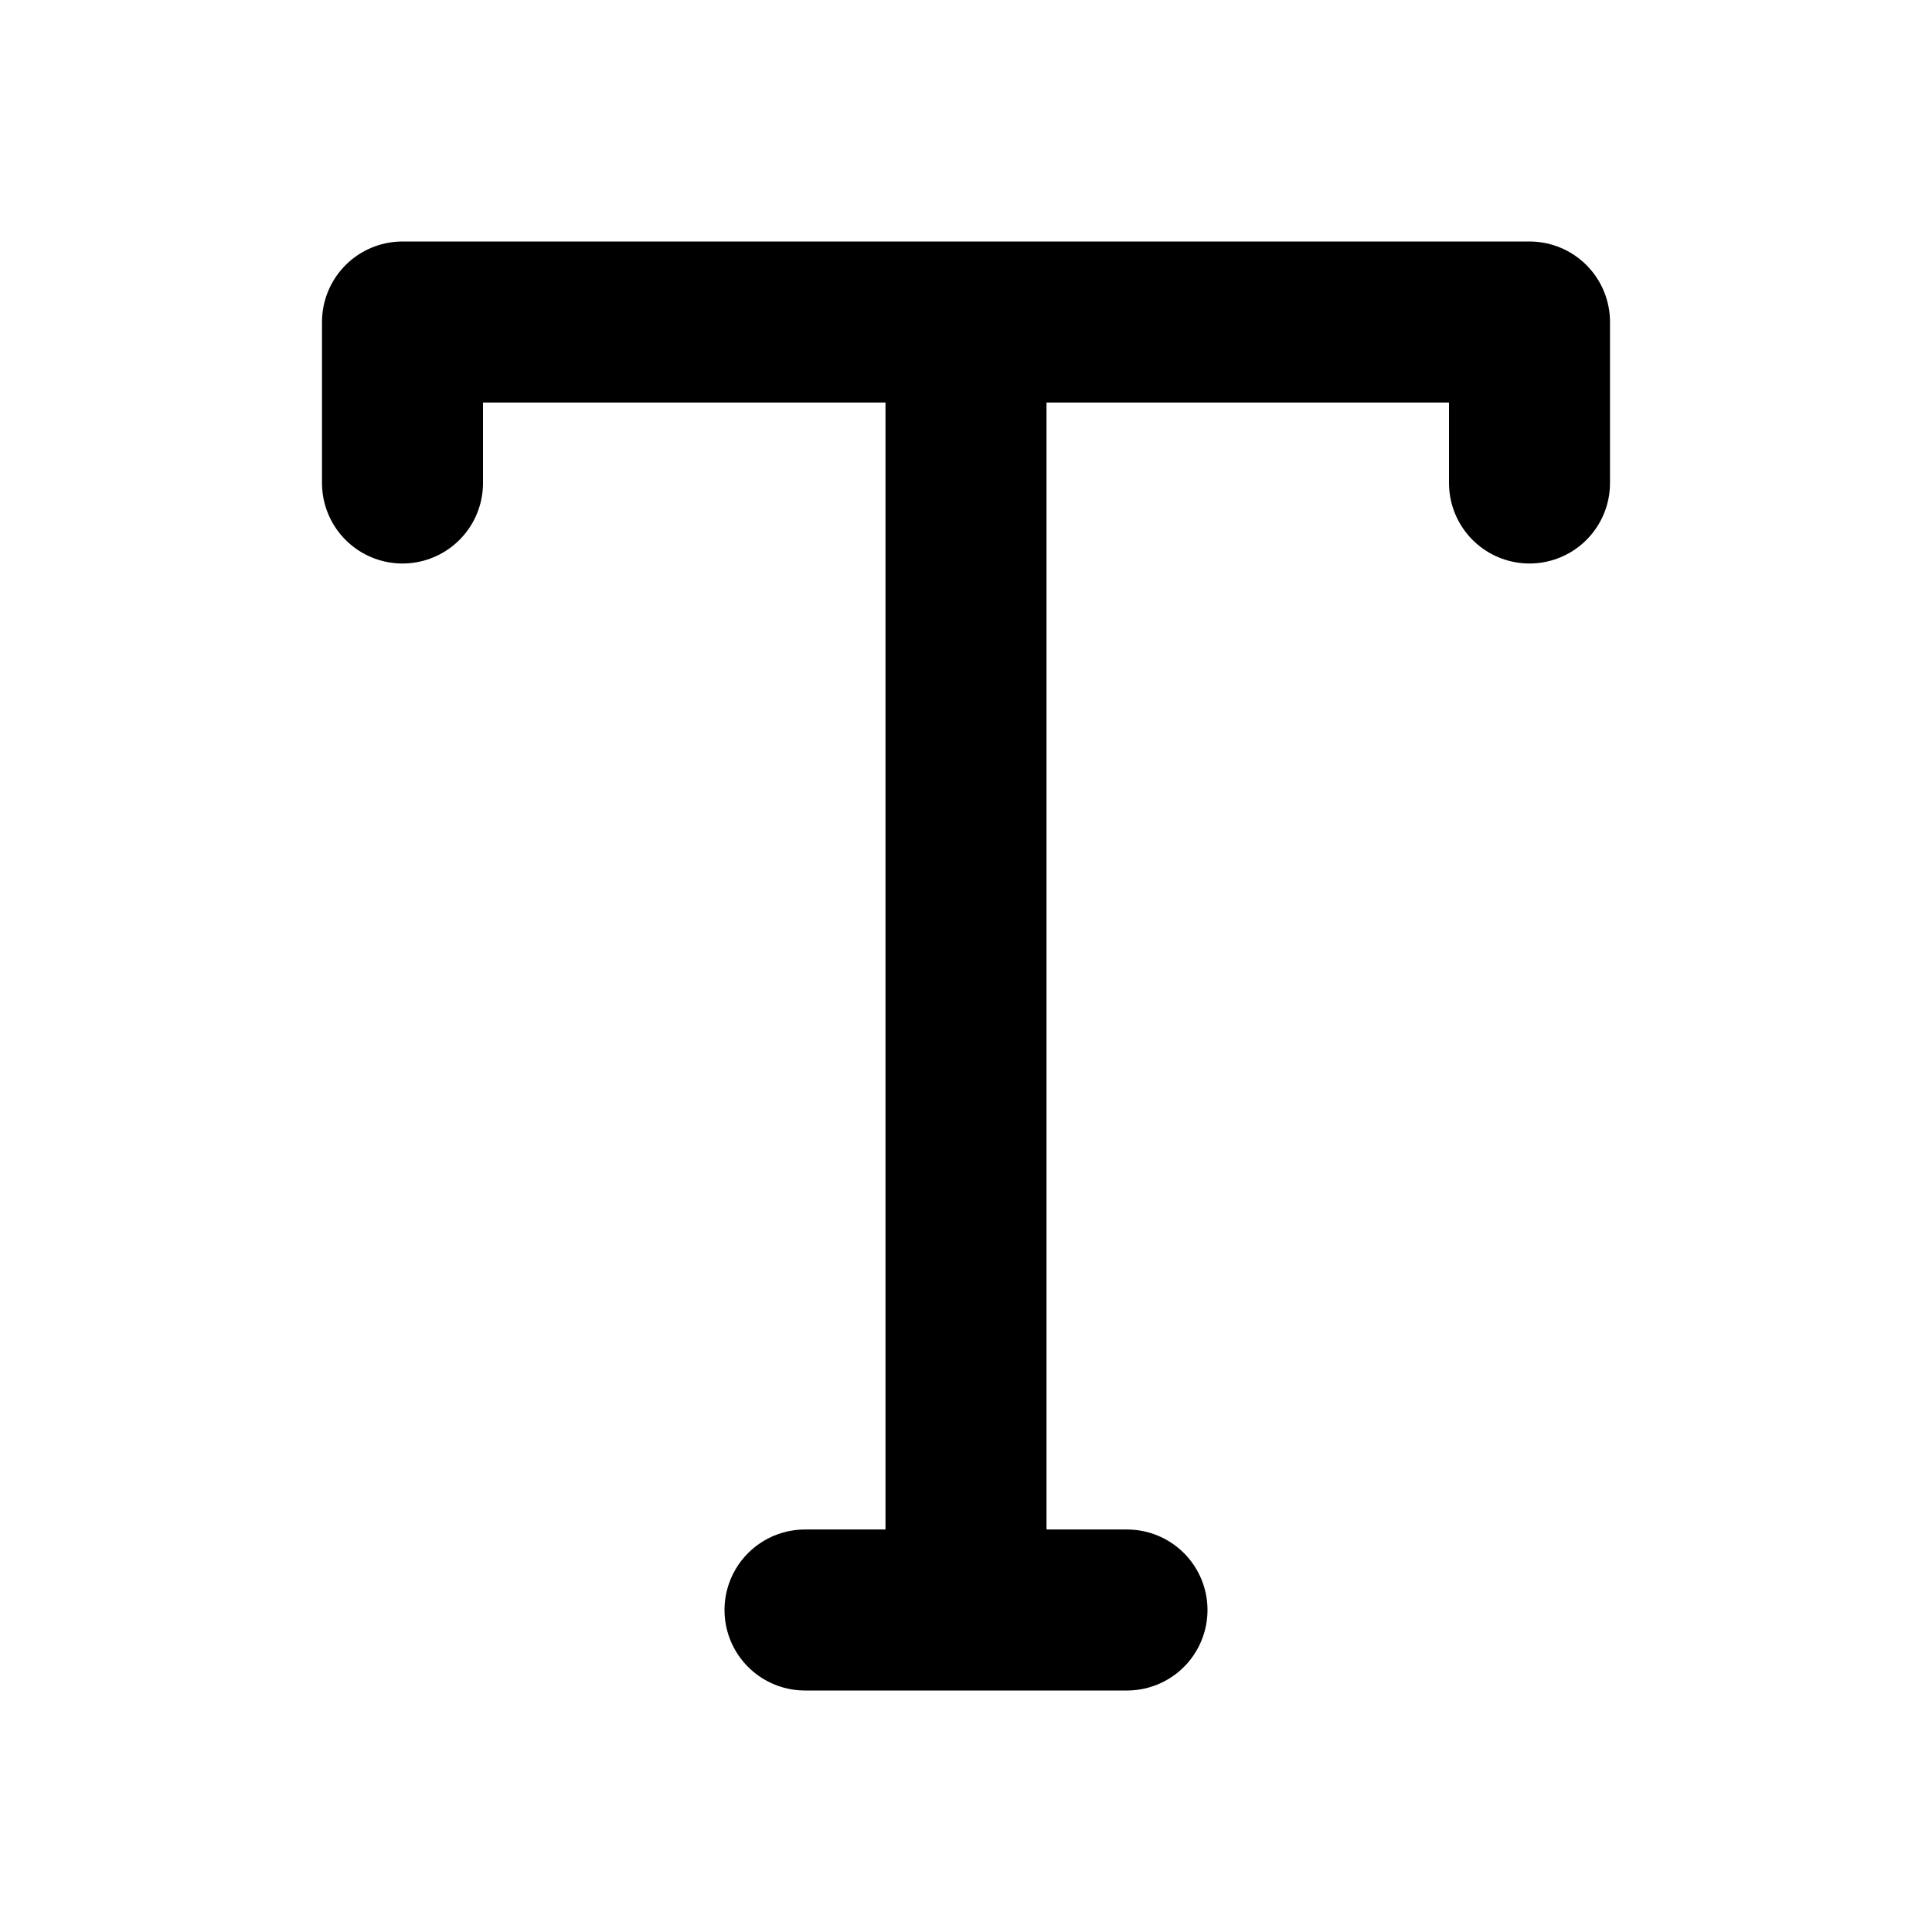
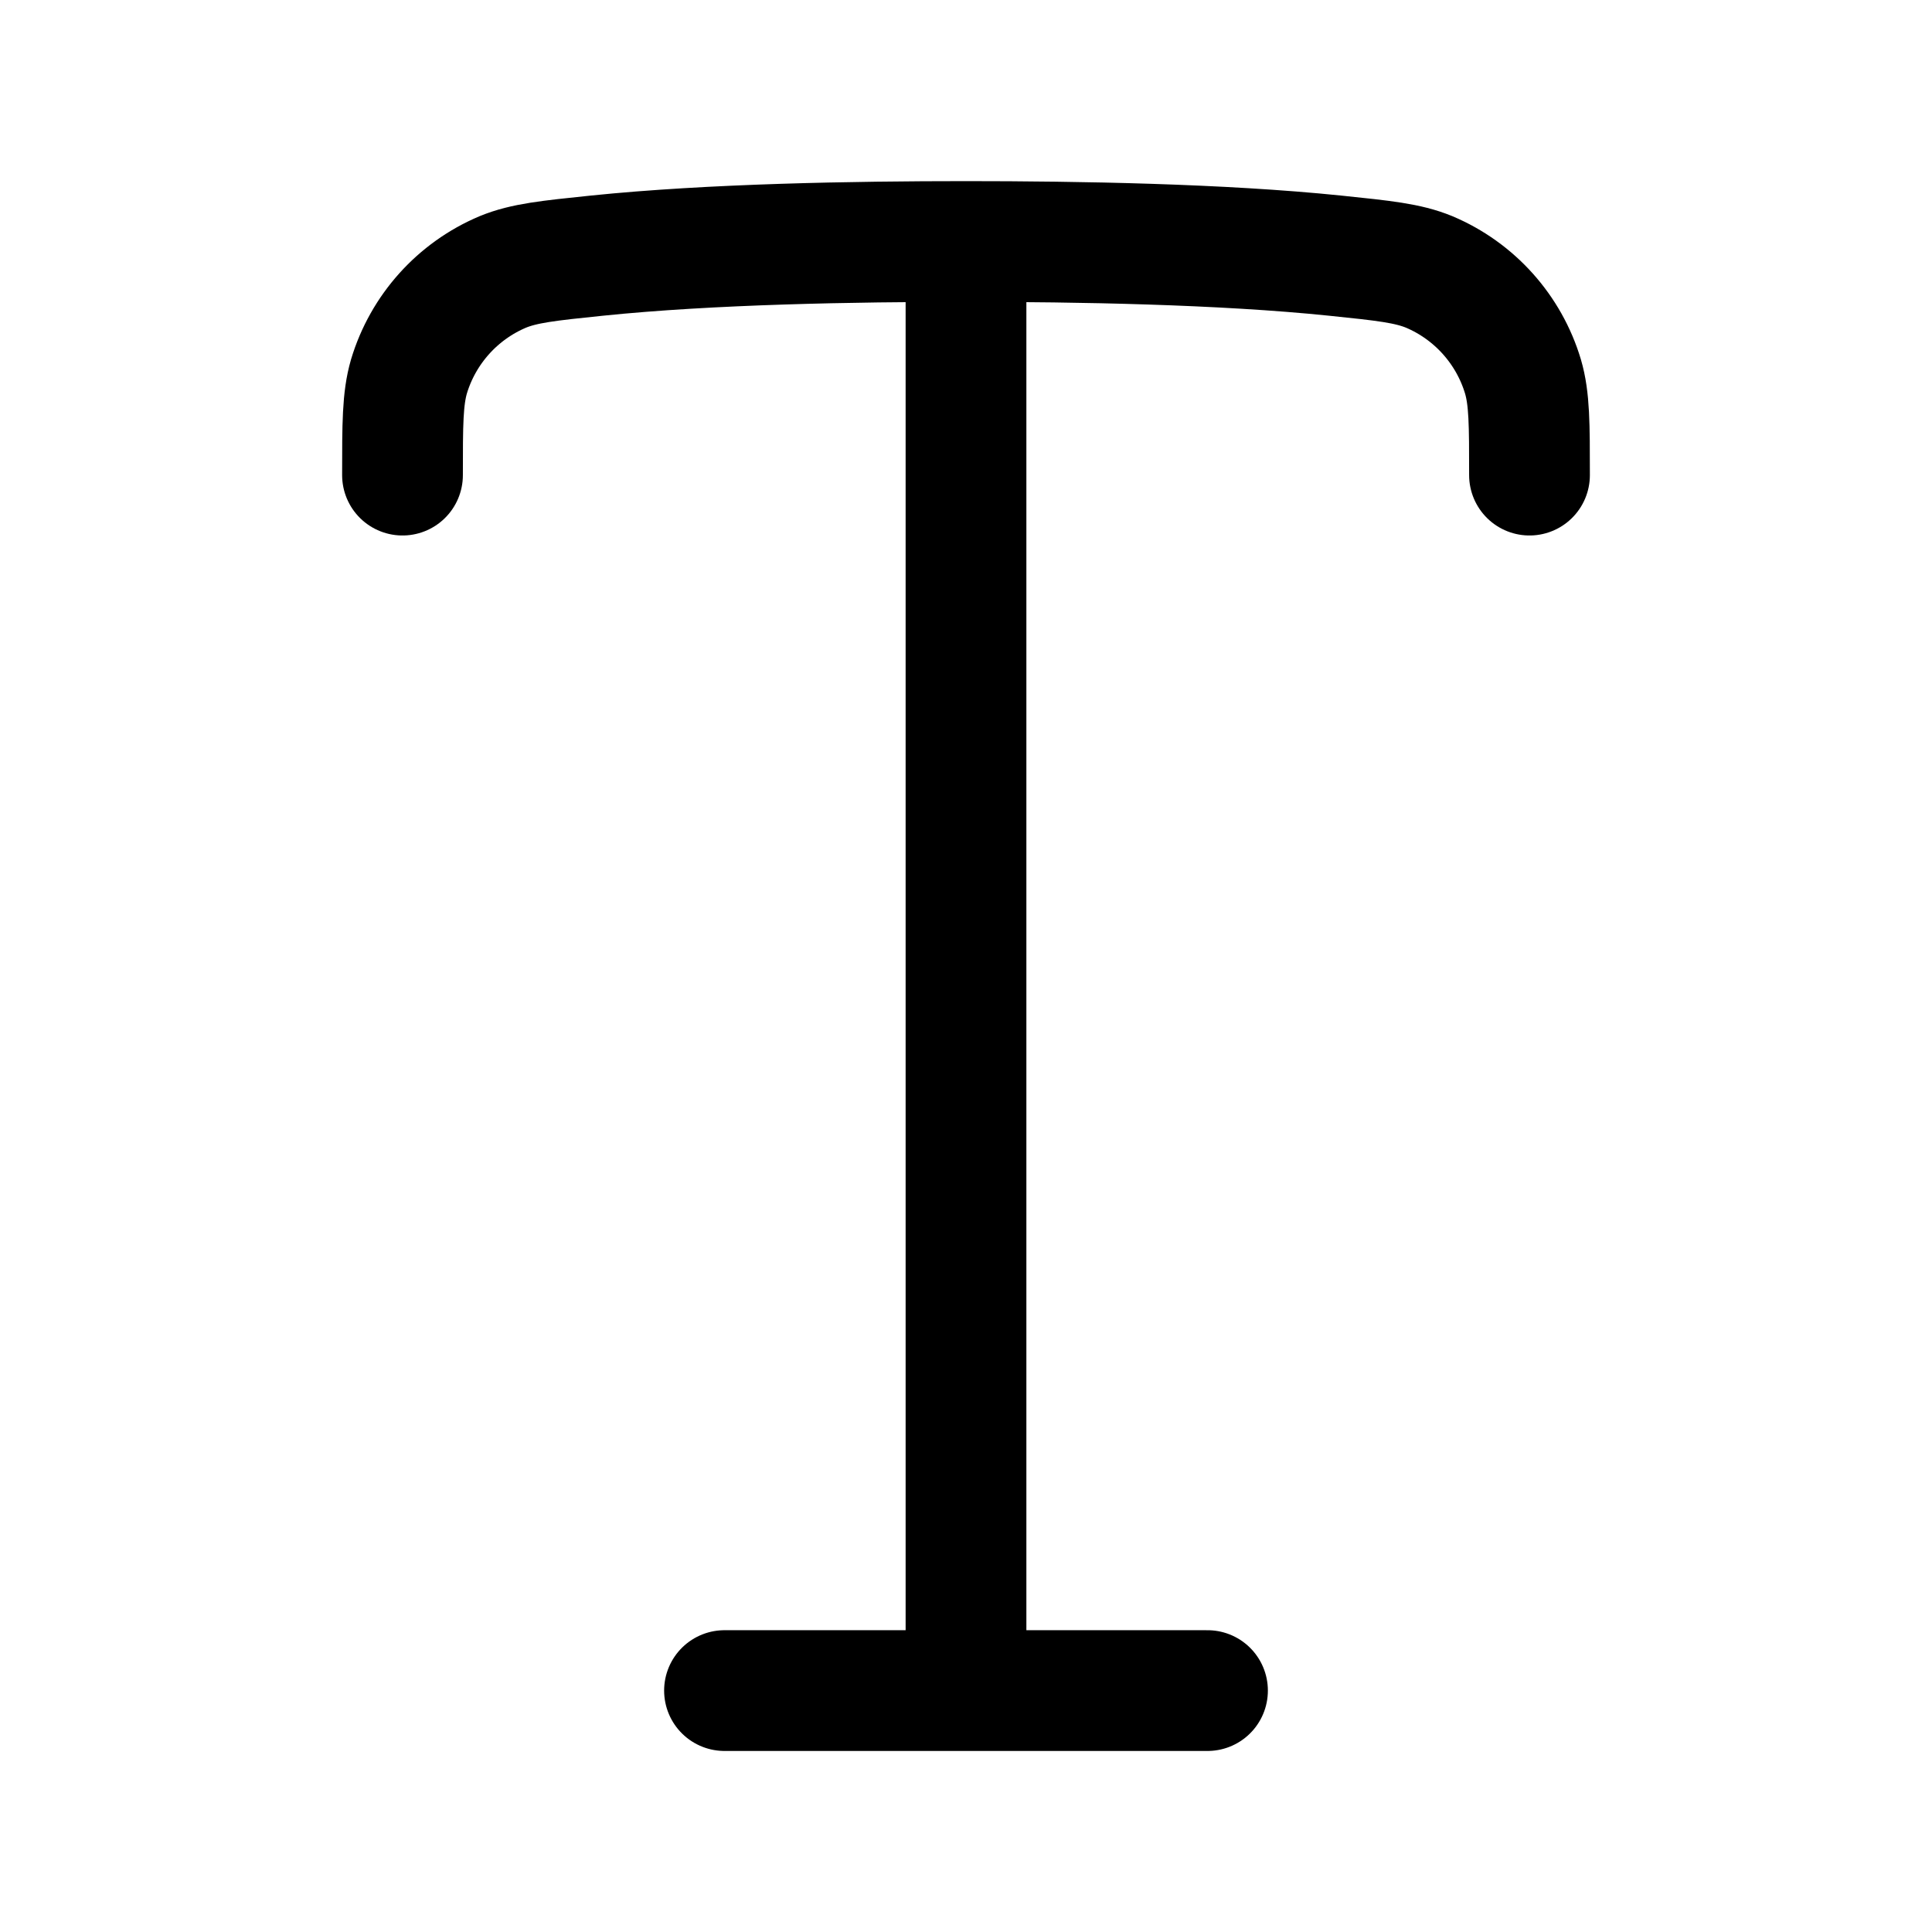
<svg xmlns="http://www.w3.org/2000/svg" width="24" height="24" viewBox="0 0 24 24">
-   <path fill="none" stroke="currentColor" stroke-linecap="round" stroke-linejoin="round" stroke-width="2" d="M12 20V4m7 2V4H5v2m9 14h-4" />
+   <path fill="none" stroke="currentColor" stroke-linecap="round" stroke-linejoin="round" stroke-width="1.5" d="M15 21.001H9M12 3v18m0-18c1.387 0 3.17.03 4.588.176c.6.062.9.093 1.166.202a2.05 2.05 0 0 1 1.165 1.299C19 4.954 19 5.27 19 5.902M12 3c-1.387 0-3.17.03-4.588.176c-.6.062-.9.093-1.166.202A2.05 2.05 0 0 0 5.08 4.677C5 4.954 5 5.27 5 5.902" color="currentColor" />
</svg>
